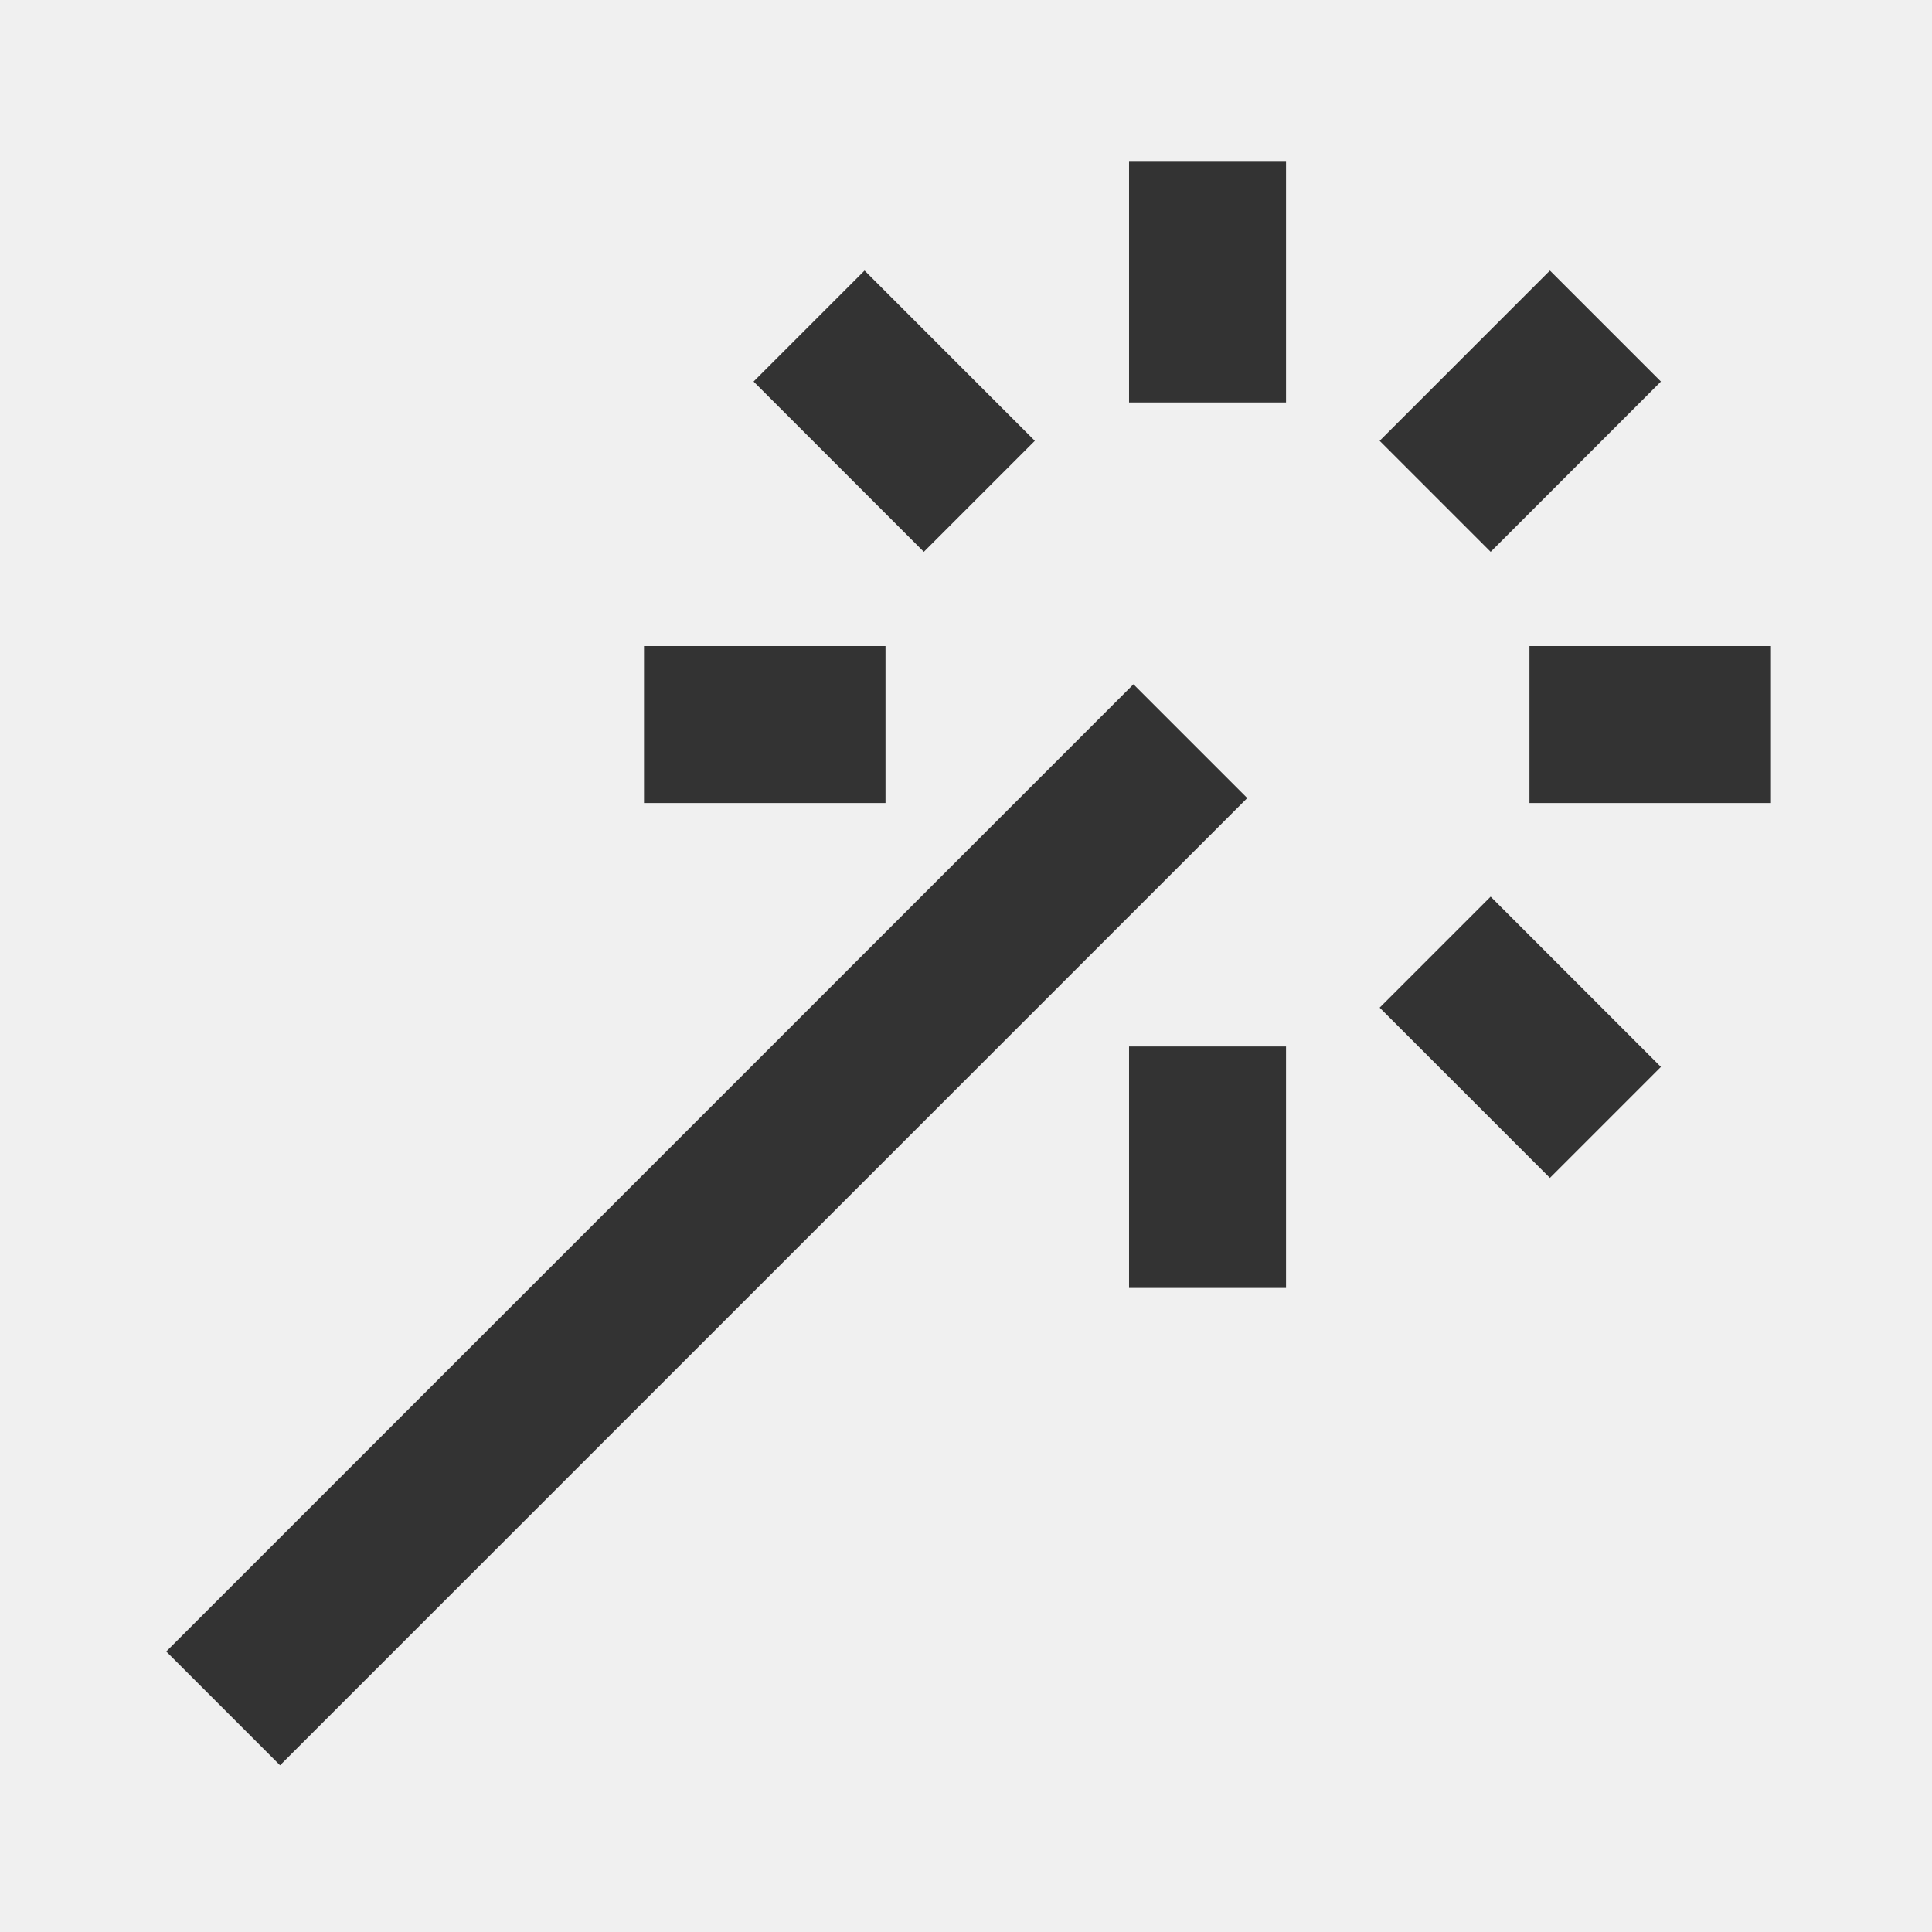
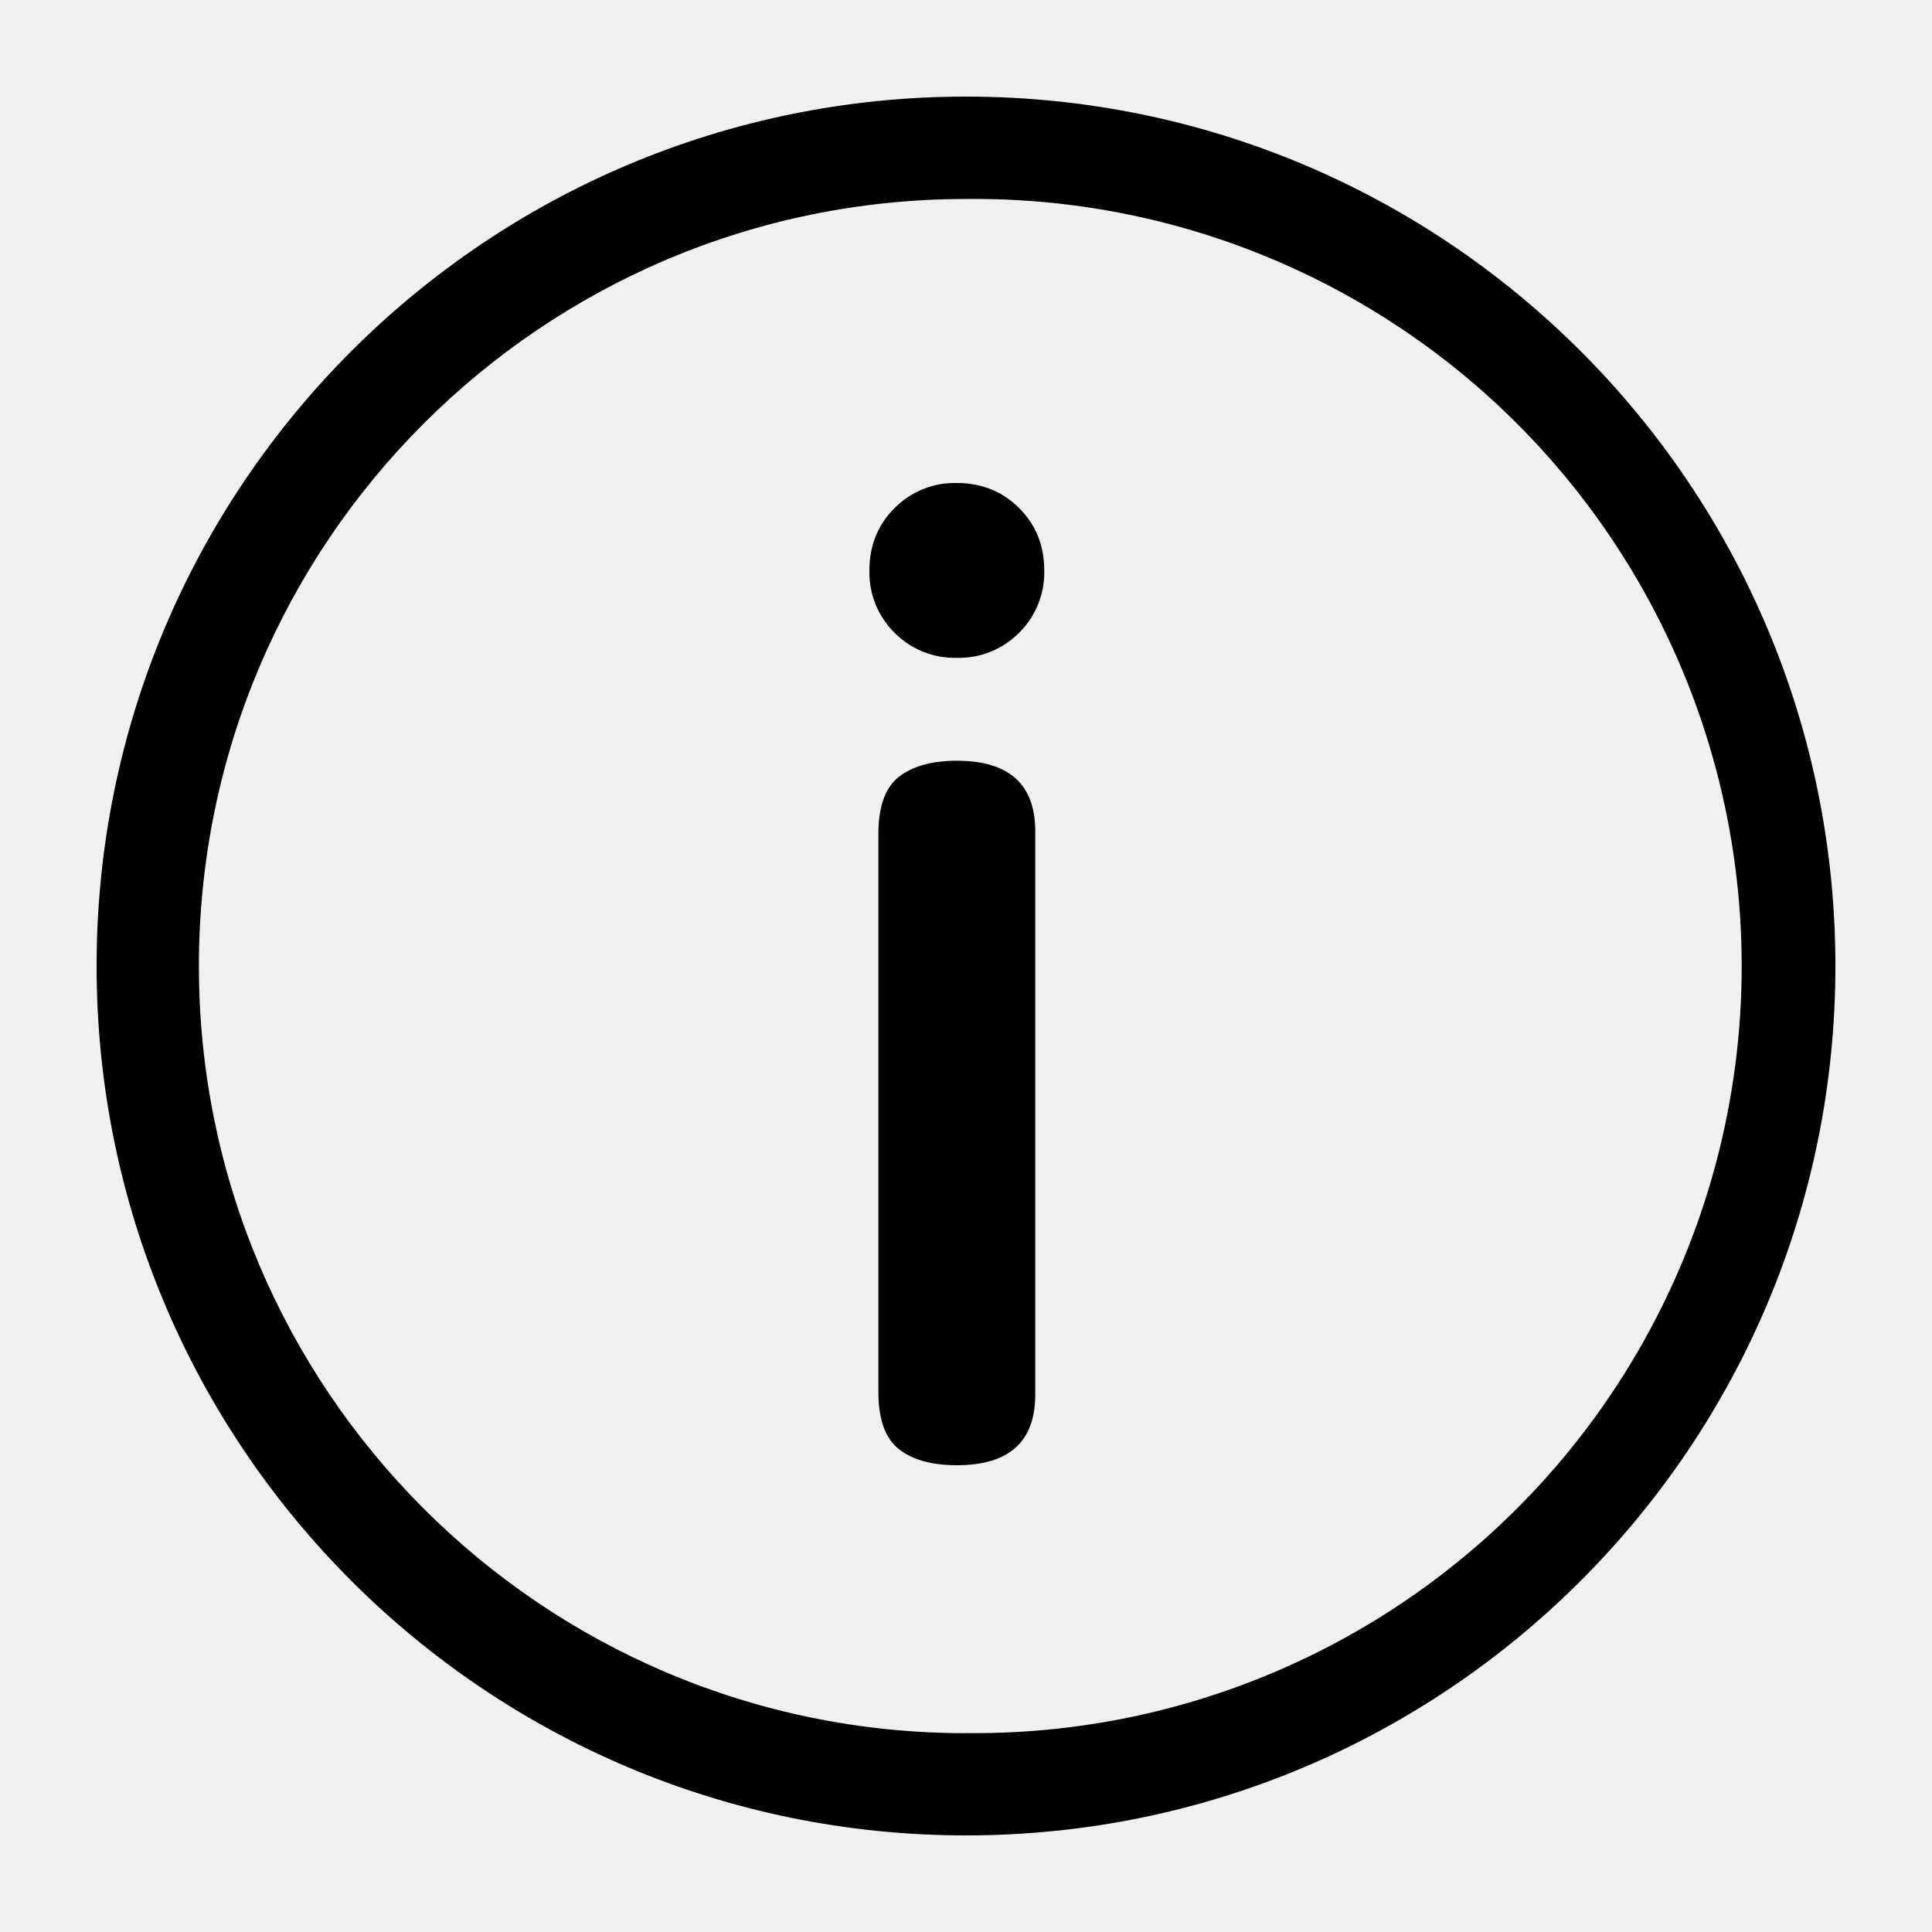
- <svg xmlns="http://www.w3.org/2000/svg" xmlns:xlink="http://www.w3.org/1999/xlink" width="16" height="16" viewBox="0 0 16 16" fill="none">
-   <defs>
-     <rect id="path_0" x="0" y="0" width="16" height="16" />
-   </defs>
-   <g opacity="1" transform="translate(0 0)  rotate(0 8 8)">
-     <mask id="bg-mask-0" fill="white">
-       <use xlink:href="#path_0" />
-     </mask>
-     <g mask="url(#bg-mask-0)">
-       <path id="分组 1" style="stroke:#333333; stroke-width:1.3; stroke-opacity:1; stroke-dasharray:0 0" transform="translate(5.333333 1.333333)  rotate(0 4.666667 4.666667)" d="M1.367 1.367L2.777 2.777 M4.667 0L4.667 2 M4.667 2L4.667 0 M7.962 1.367L6.552 2.777 M6.552 2.777L7.962 1.367 M9.333 4.667L7.333 4.667 M7.333 4.667L9.333 4.667 M7.962 7.962L6.552 6.552 M6.552 6.552L7.962 7.962 M4.667 9.333L4.667 7.333 M4.667 7.333L4.667 9.333 M1.367 7.962L2.777 6.552 M2.777 6.552L1.367 7.962 M0 4.667L2 4.667 M2 4.667L0 4.667 " />
-       <path id="路径 9" style="stroke:#333333; stroke-width:1.333; stroke-opacity:1; stroke-dasharray:0 0" transform="translate(1.847983 6.1381)  rotate(0 4.006942 4.006933)" d="M8.01,0L0,8.01 " />
-     </g>
-   </g>
+ <svg xmlns="http://www.w3.org/2000/svg" class="icon" viewBox="0 0 1024 1024" version="1.1" width="18" height="18">
+   <path d="M512 972.8a460.8 460.8 0 1 1 0-921.6 460.8 460.8 0 0 1 0 921.6z m0-54.221A406.579 406.579 0 1 0 512 105.472a406.579 406.579 0 0 0 0 813.158z" />
+   <path d="M507.136 403.2c27.699 0 41.574 12.493 41.574 37.478v298.445c0 24.986-13.824 37.478-41.574 37.478-13.158 0-23.398-2.816-30.669-8.499-7.27-5.683-10.906-15.821-10.906-30.362V442.01c0-14.541 3.635-24.627 10.906-30.31 7.27-5.632 17.51-8.499 30.669-8.499z m0-54.528a44.851 44.851 0 0 1-33.024-13.312 44.851 44.851 0 0 1-13.312-33.024c0-13.158 4.454-24.166 13.312-33.024A44.851 44.851 0 0 1 507.136 256c13.158 0 24.166 4.454 33.024 13.312 8.909 8.858 13.312 19.866 13.312 33.024a44.851 44.851 0 0 1-13.312 33.024 44.851 44.851 0 0 1-33.024 13.312z" />
</svg>
